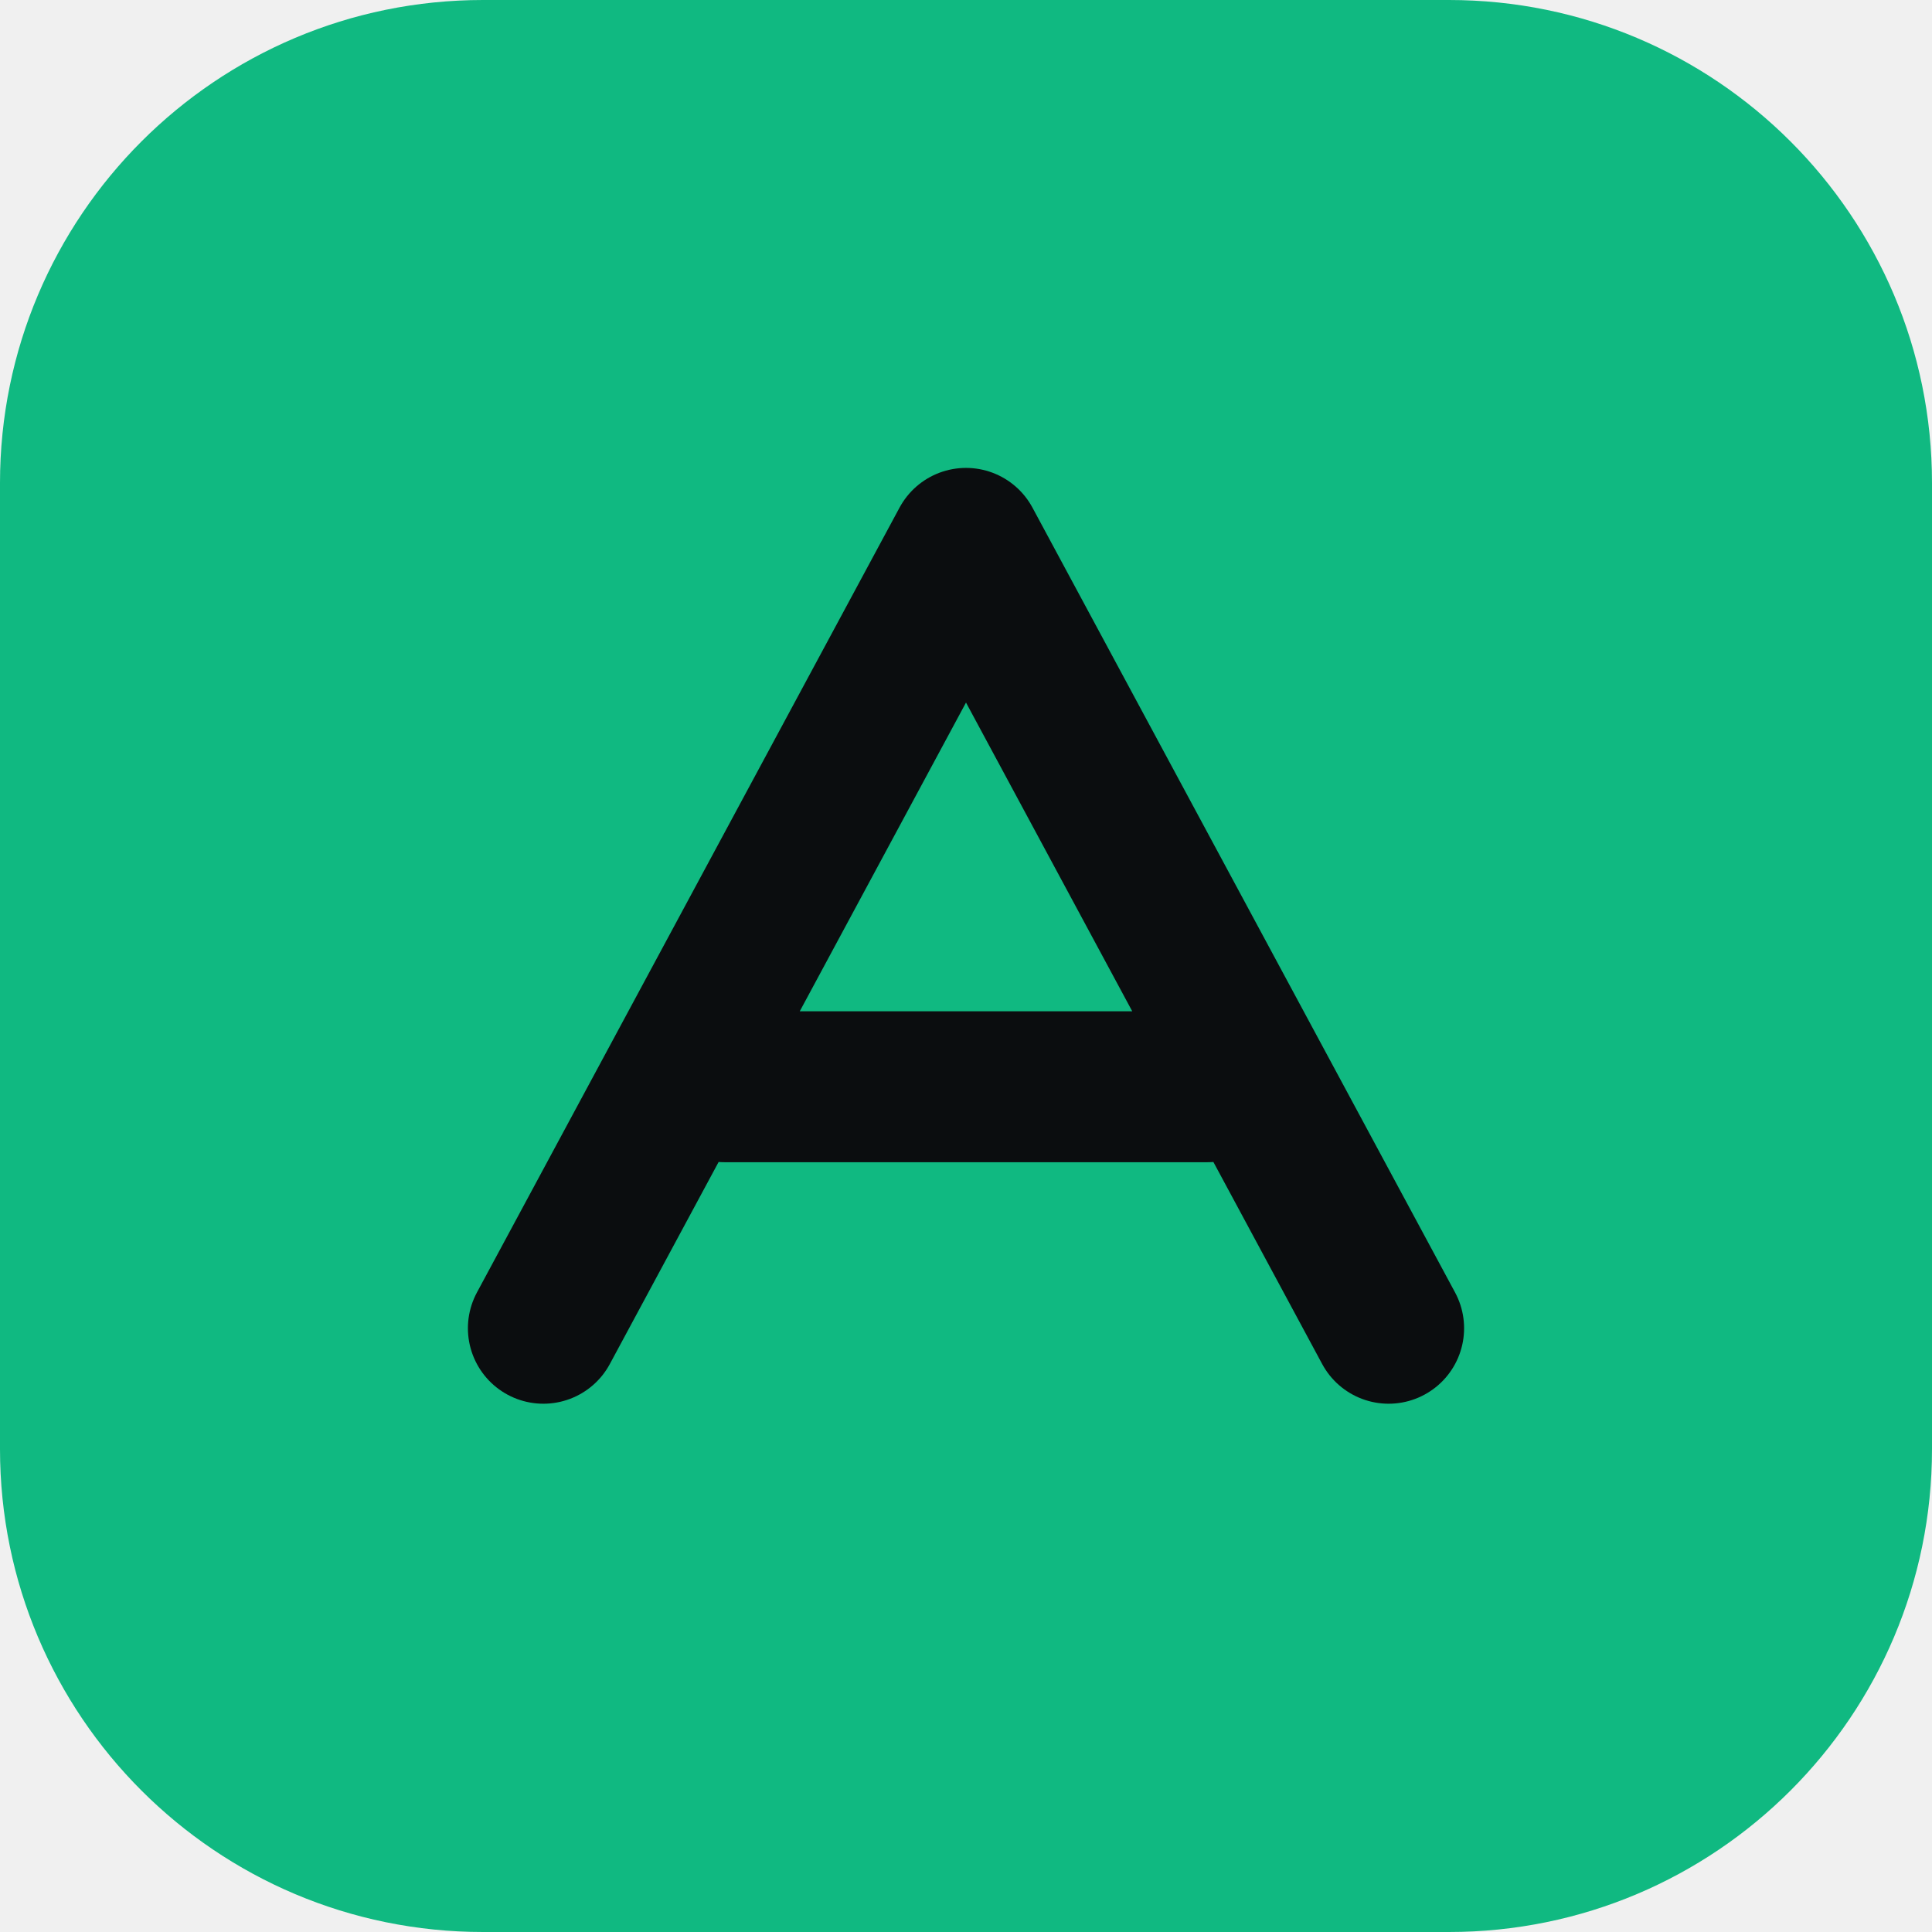
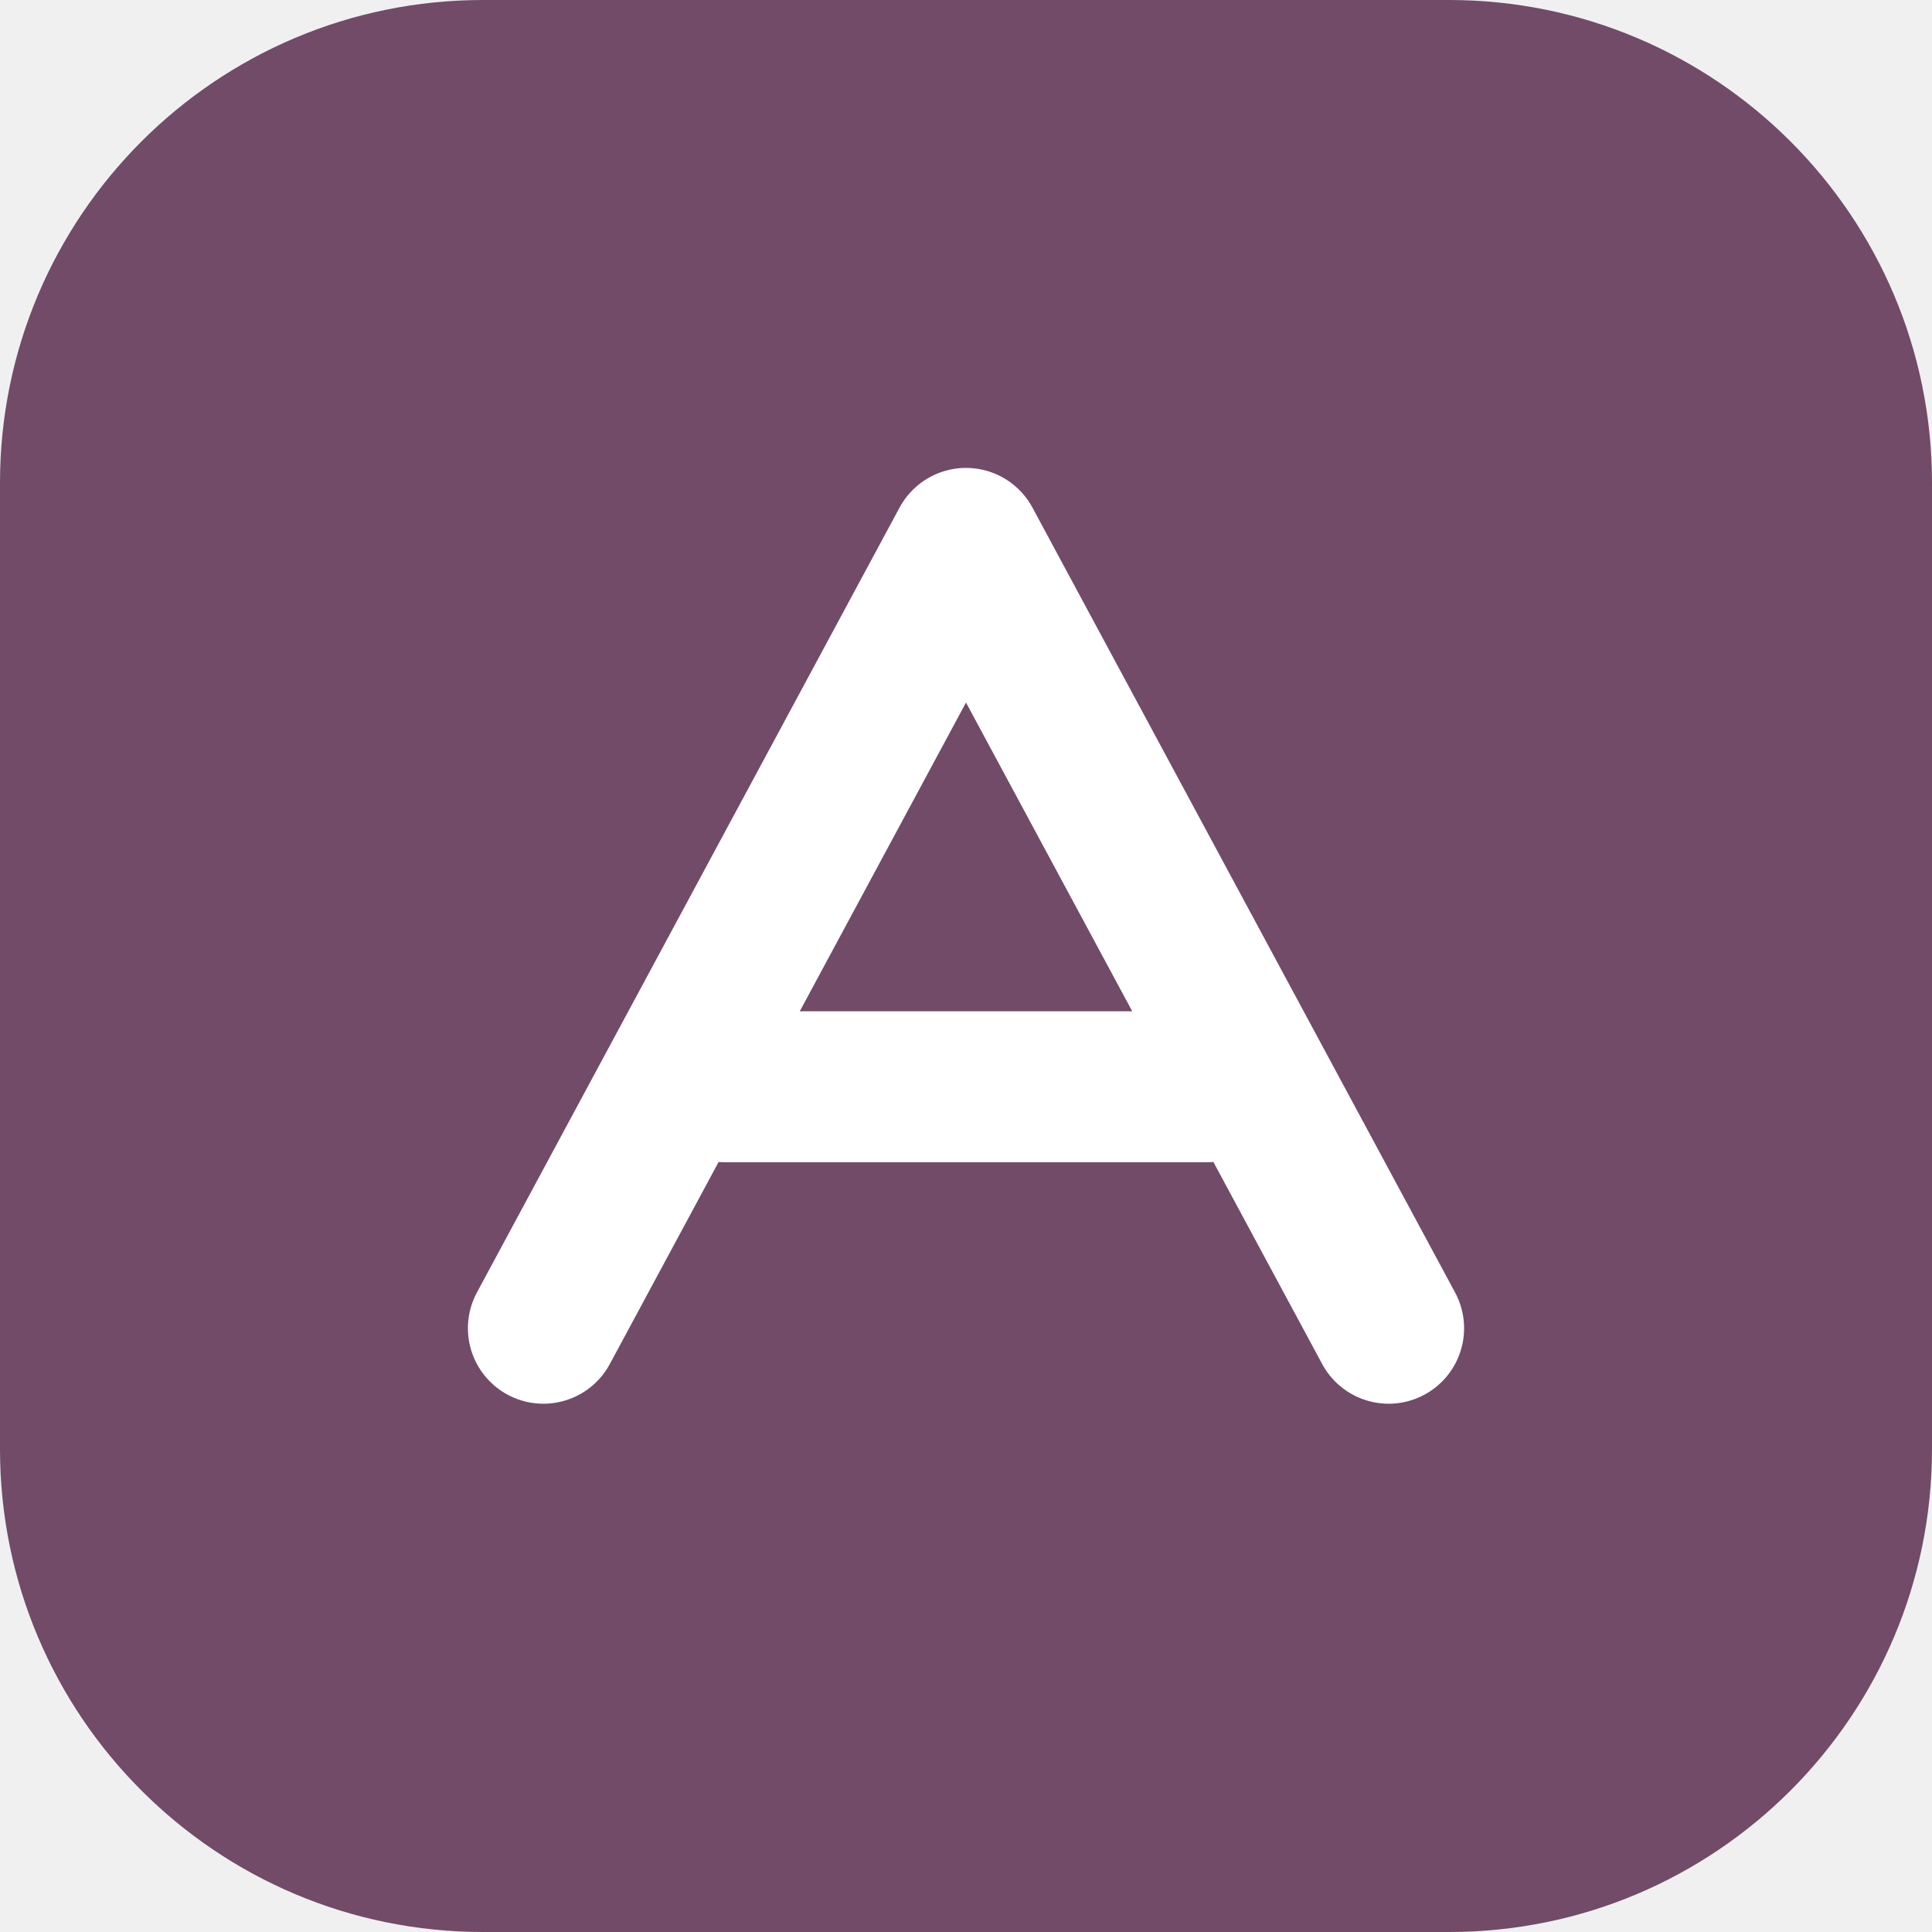
<svg xmlns="http://www.w3.org/2000/svg" viewBox="0 0 32 32">
-   <rect width="32" height="32" rx="8" fill="#10B981" />
-   <path d="M9 22 L16 9 L23 22 M12 18 H20" stroke="#0B0D0F" stroke-width="2.5" fill="none" stroke-linecap="round" stroke-linejoin="round" />
+   <rect width="32" height="32" rx="8" fill="#714B67" />
+   <path d="M9 22 L16 9 L23 22 M12 18 H20" stroke="#FFFFFF" stroke-width="2.5" fill="none" stroke-linecap="round" stroke-linejoin="round" />
</svg>
